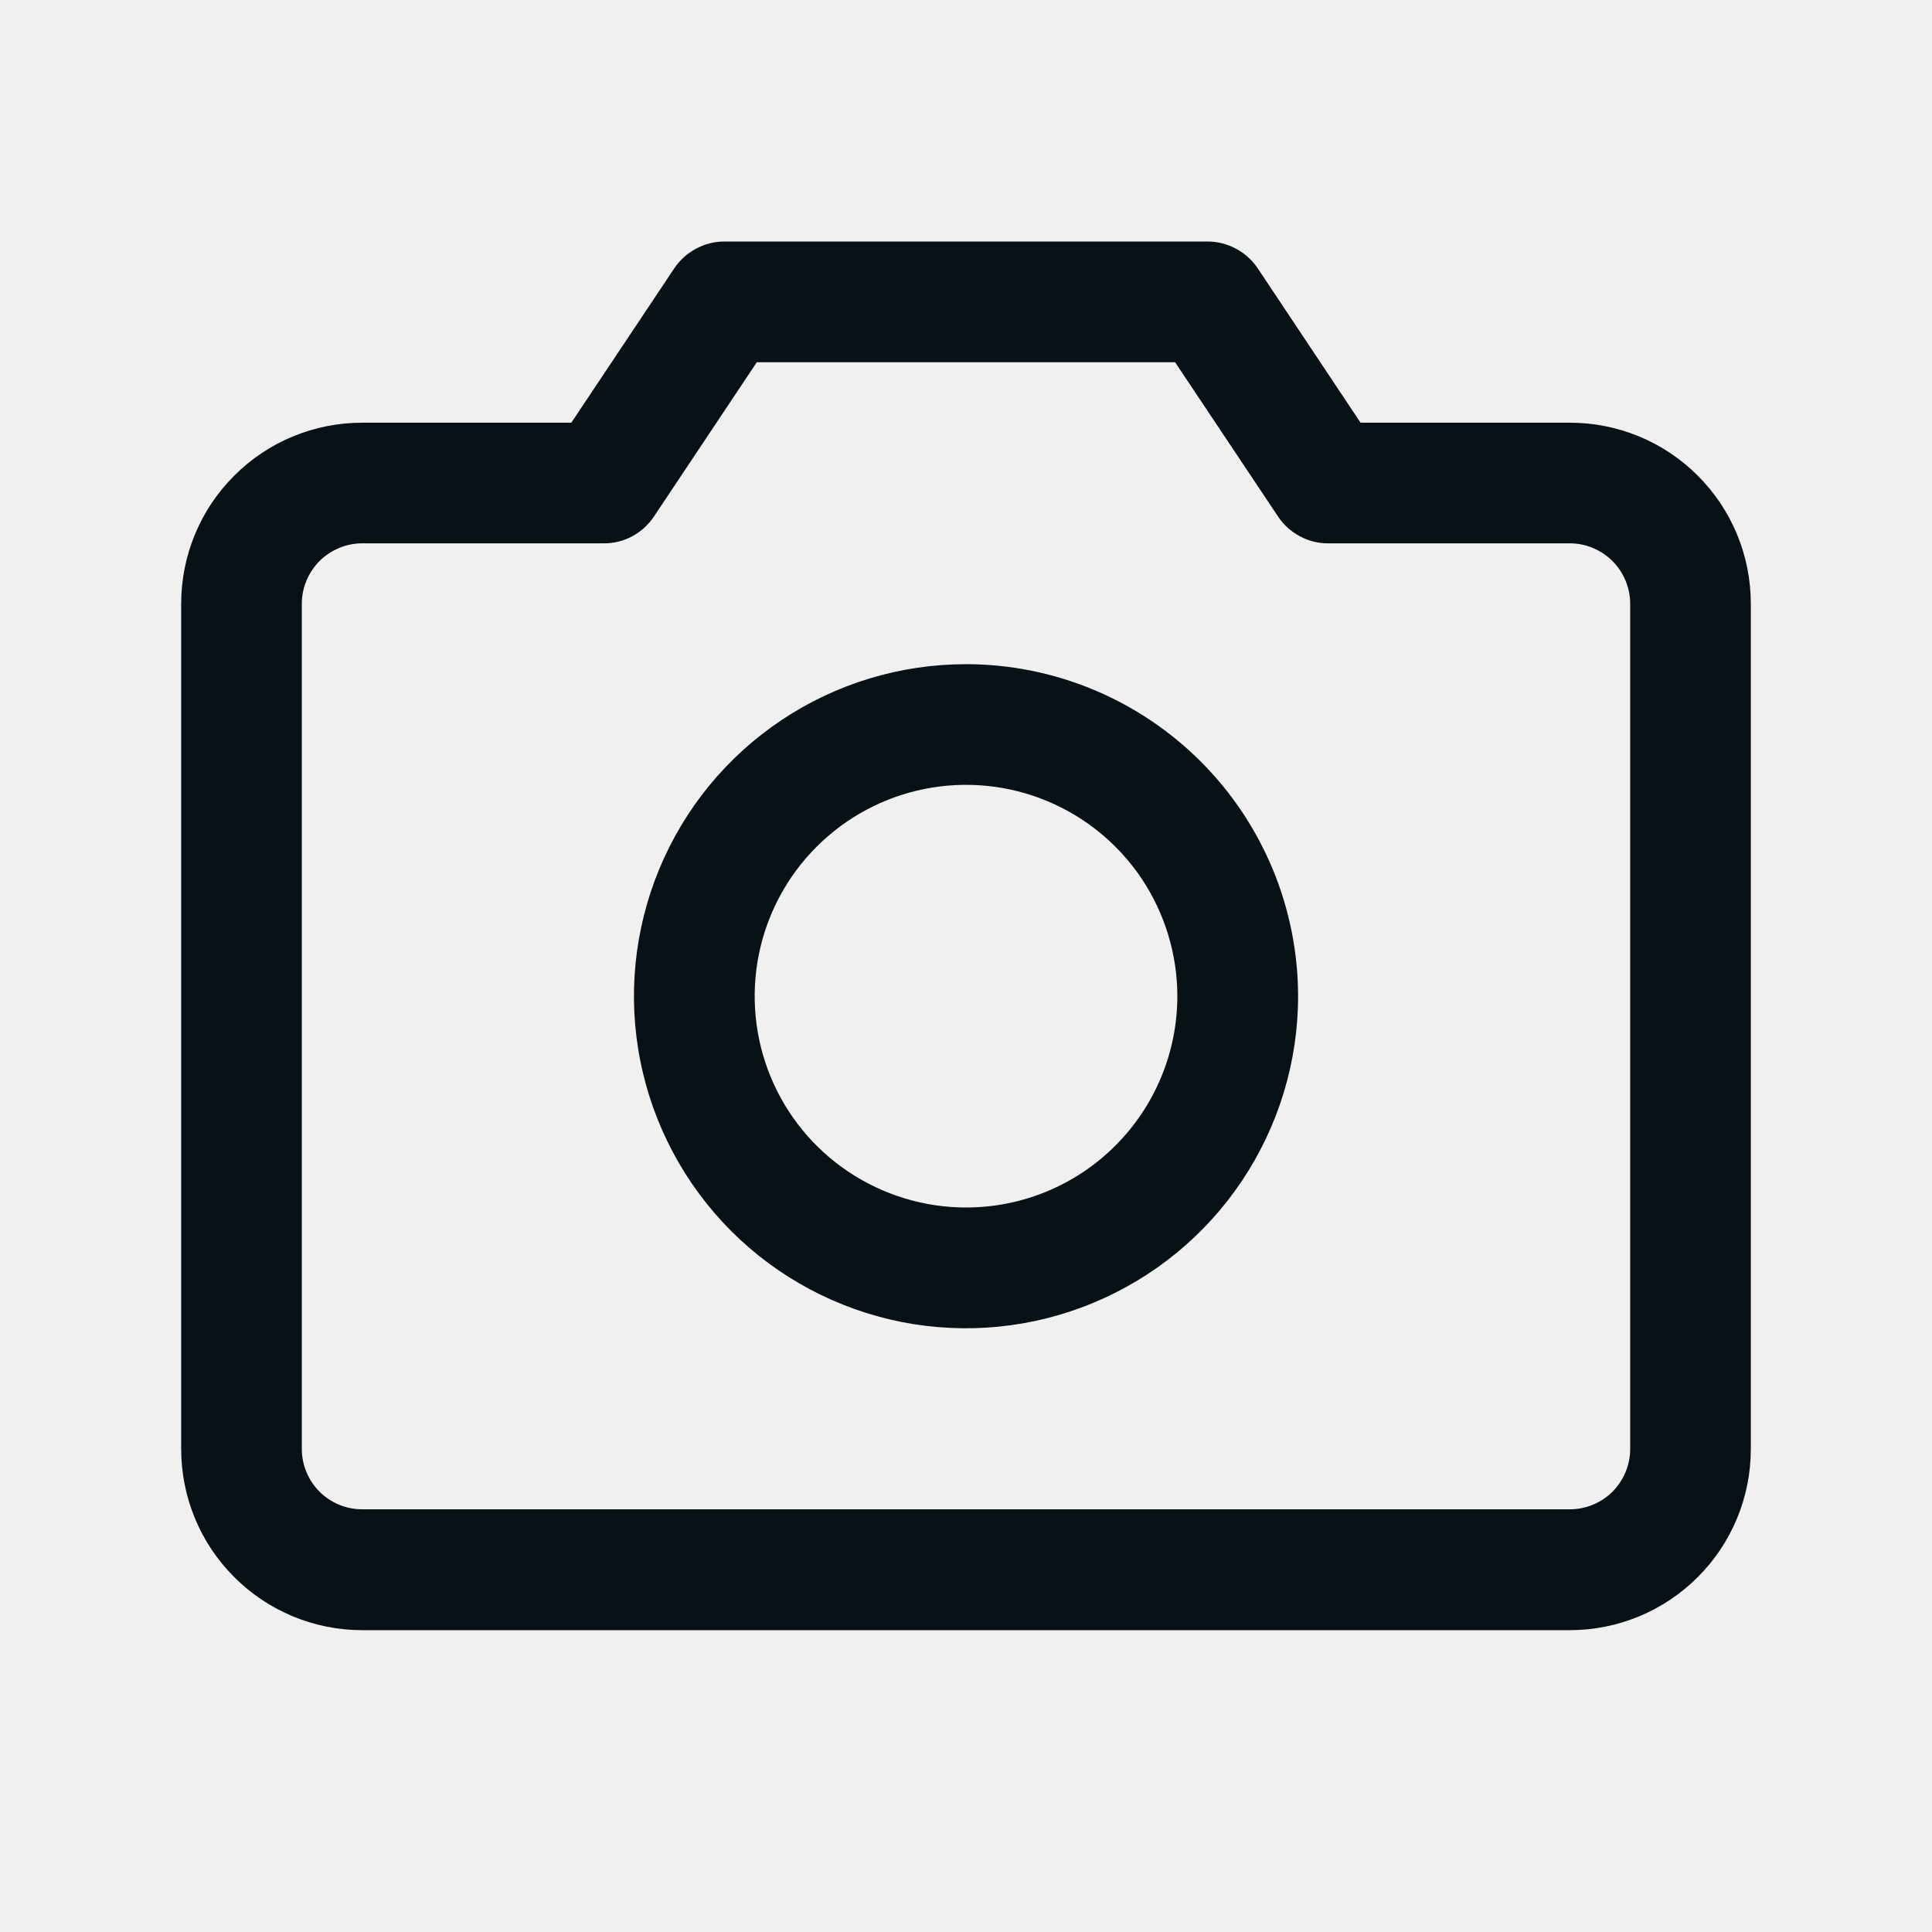
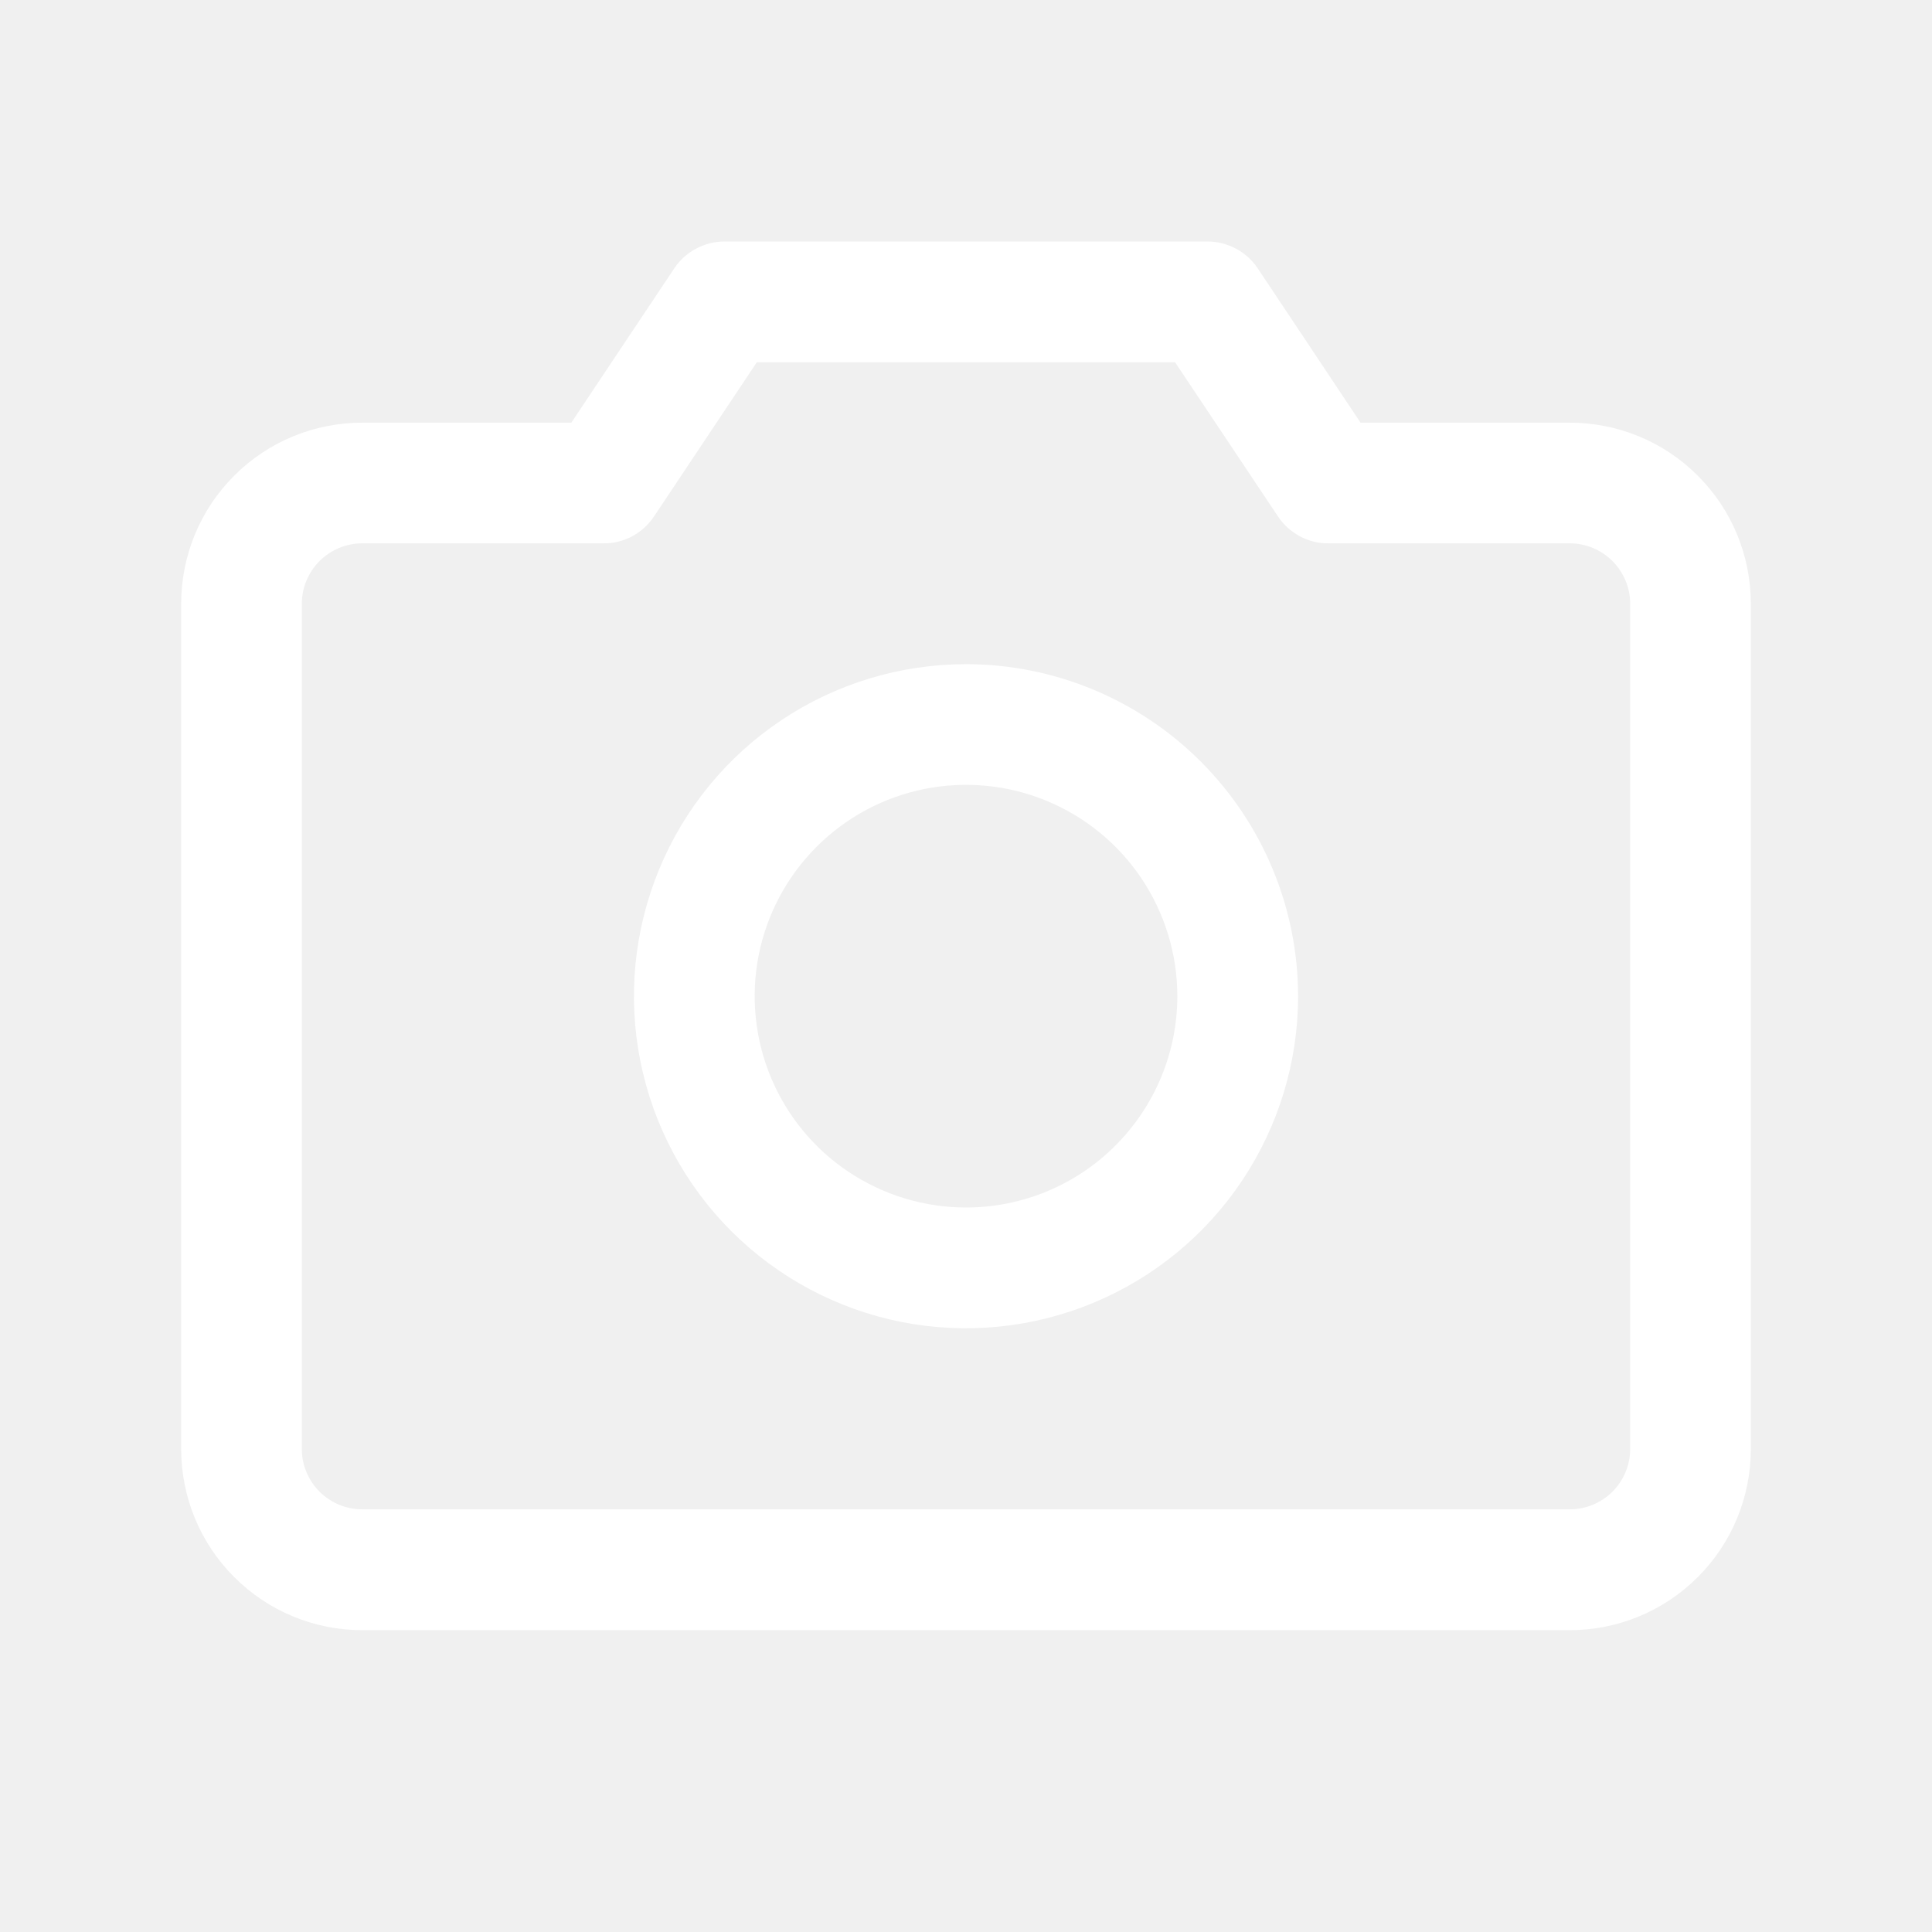
<svg xmlns="http://www.w3.org/2000/svg" width="18" height="18" viewBox="0 0 18 18" fill="none">
-   <path d="M14.625 3.938H12.676L11.718 2.5C11.666 2.423 11.597 2.36 11.515 2.317C11.434 2.273 11.342 2.25 11.25 2.25H6.75C6.657 2.25 6.566 2.273 6.485 2.317C6.403 2.36 6.334 2.423 6.282 2.5L5.323 3.938H3.375C2.927 3.938 2.498 4.115 2.182 4.432C1.865 4.748 1.688 5.177 1.688 5.625V13.5C1.688 13.948 1.865 14.377 2.182 14.693C2.498 15.01 2.927 15.188 3.375 15.188H14.625C15.073 15.188 15.502 15.01 15.818 14.693C16.135 14.377 16.312 13.948 16.312 13.5V5.625C16.312 5.177 16.135 4.748 15.818 4.432C15.502 4.115 15.073 3.938 14.625 3.938ZM15.188 13.5C15.188 13.649 15.128 13.792 15.023 13.898C14.917 14.003 14.774 14.062 14.625 14.062H3.375C3.226 14.062 3.083 14.003 2.977 13.898C2.872 13.792 2.812 13.649 2.812 13.5V5.625C2.812 5.476 2.872 5.333 2.977 5.227C3.083 5.122 3.226 5.062 3.375 5.062H5.625C5.718 5.063 5.809 5.04 5.891 4.996C5.972 4.952 6.042 4.889 6.093 4.812L7.051 3.375H10.948L11.907 4.812C11.958 4.889 12.028 4.952 12.11 4.996C12.191 5.04 12.282 5.063 12.375 5.062H14.625C14.774 5.062 14.917 5.122 15.023 5.227C15.128 5.333 15.188 5.476 15.188 5.625V13.5ZM9 6.188C8.388 6.188 7.79 6.369 7.281 6.709C6.772 7.049 6.376 7.532 6.142 8.097C5.908 8.663 5.846 9.285 5.966 9.885C6.085 10.485 6.38 11.036 6.812 11.469C7.245 11.902 7.796 12.196 8.396 12.316C8.997 12.435 9.619 12.374 10.184 12.139C10.749 11.905 11.232 11.509 11.572 11C11.912 10.491 12.094 9.893 12.094 9.281C12.093 8.461 11.767 7.675 11.187 7.095C10.607 6.515 9.82 6.188 9 6.188ZM9 11.25C8.611 11.25 8.23 11.134 7.906 10.918C7.582 10.702 7.33 10.394 7.181 10.035C7.032 9.675 6.993 9.279 7.069 8.897C7.145 8.515 7.333 8.164 7.608 7.889C7.883 7.614 8.234 7.426 8.616 7.35C8.998 7.274 9.394 7.313 9.753 7.462C10.113 7.611 10.421 7.864 10.637 8.187C10.853 8.511 10.969 8.892 10.969 9.281C10.969 9.803 10.761 10.304 10.392 10.673C10.023 11.043 9.522 11.25 9 11.25Z" fill="#071116" />
+   <path d="M14.625 3.938H12.676L11.718 2.5C11.666 2.423 11.597 2.36 11.515 2.317C11.434 2.273 11.342 2.25 11.25 2.25H6.75C6.657 2.25 6.566 2.273 6.485 2.317C6.403 2.36 6.334 2.423 6.282 2.5L5.323 3.938H3.375C2.927 3.938 2.498 4.115 2.182 4.432C1.865 4.748 1.688 5.177 1.688 5.625V13.5C1.688 13.948 1.865 14.377 2.182 14.693C2.498 15.01 2.927 15.188 3.375 15.188H14.625C15.073 15.188 15.502 15.01 15.818 14.693C16.135 14.377 16.312 13.948 16.312 13.5V5.625C16.312 5.177 16.135 4.748 15.818 4.432C15.502 4.115 15.073 3.938 14.625 3.938ZM15.188 13.5C15.188 13.649 15.128 13.792 15.023 13.898C14.917 14.003 14.774 14.062 14.625 14.062H3.375C3.226 14.062 3.083 14.003 2.977 13.898C2.872 13.792 2.812 13.649 2.812 13.5V5.625C2.812 5.476 2.872 5.333 2.977 5.227C3.083 5.122 3.226 5.062 3.375 5.062H5.625C5.718 5.063 5.809 5.04 5.891 4.996C5.972 4.952 6.042 4.889 6.093 4.812L7.051 3.375H10.948L11.907 4.812C11.958 4.889 12.028 4.952 12.11 4.996C12.191 5.04 12.282 5.063 12.375 5.062H14.625C14.774 5.062 14.917 5.122 15.023 5.227C15.128 5.333 15.188 5.476 15.188 5.625V13.5ZM9 6.188C8.388 6.188 7.79 6.369 7.281 6.709C6.772 7.049 6.376 7.532 6.142 8.097C5.908 8.663 5.846 9.285 5.966 9.885C6.085 10.485 6.38 11.036 6.812 11.469C7.245 11.902 7.796 12.196 8.396 12.316C8.997 12.435 9.619 12.374 10.184 12.139C10.749 11.905 11.232 11.509 11.572 11C11.912 10.491 12.094 9.893 12.094 9.281C12.093 8.461 11.767 7.675 11.187 7.095C10.607 6.515 9.82 6.188 9 6.188ZM9 11.25C8.611 11.25 8.23 11.134 7.906 10.918C7.582 10.702 7.33 10.394 7.181 10.035C7.032 9.675 6.993 9.279 7.069 8.897C7.145 8.515 7.333 8.164 7.608 7.889C7.883 7.614 8.234 7.426 8.616 7.35C8.998 7.274 9.394 7.313 9.753 7.462C10.113 7.611 10.421 7.864 10.637 8.187C10.853 8.511 10.969 8.892 10.969 9.281C10.969 9.803 10.761 10.304 10.392 10.673C10.023 11.043 9.522 11.25 9 11.25Z" fill="#ffffff" />
</svg>
